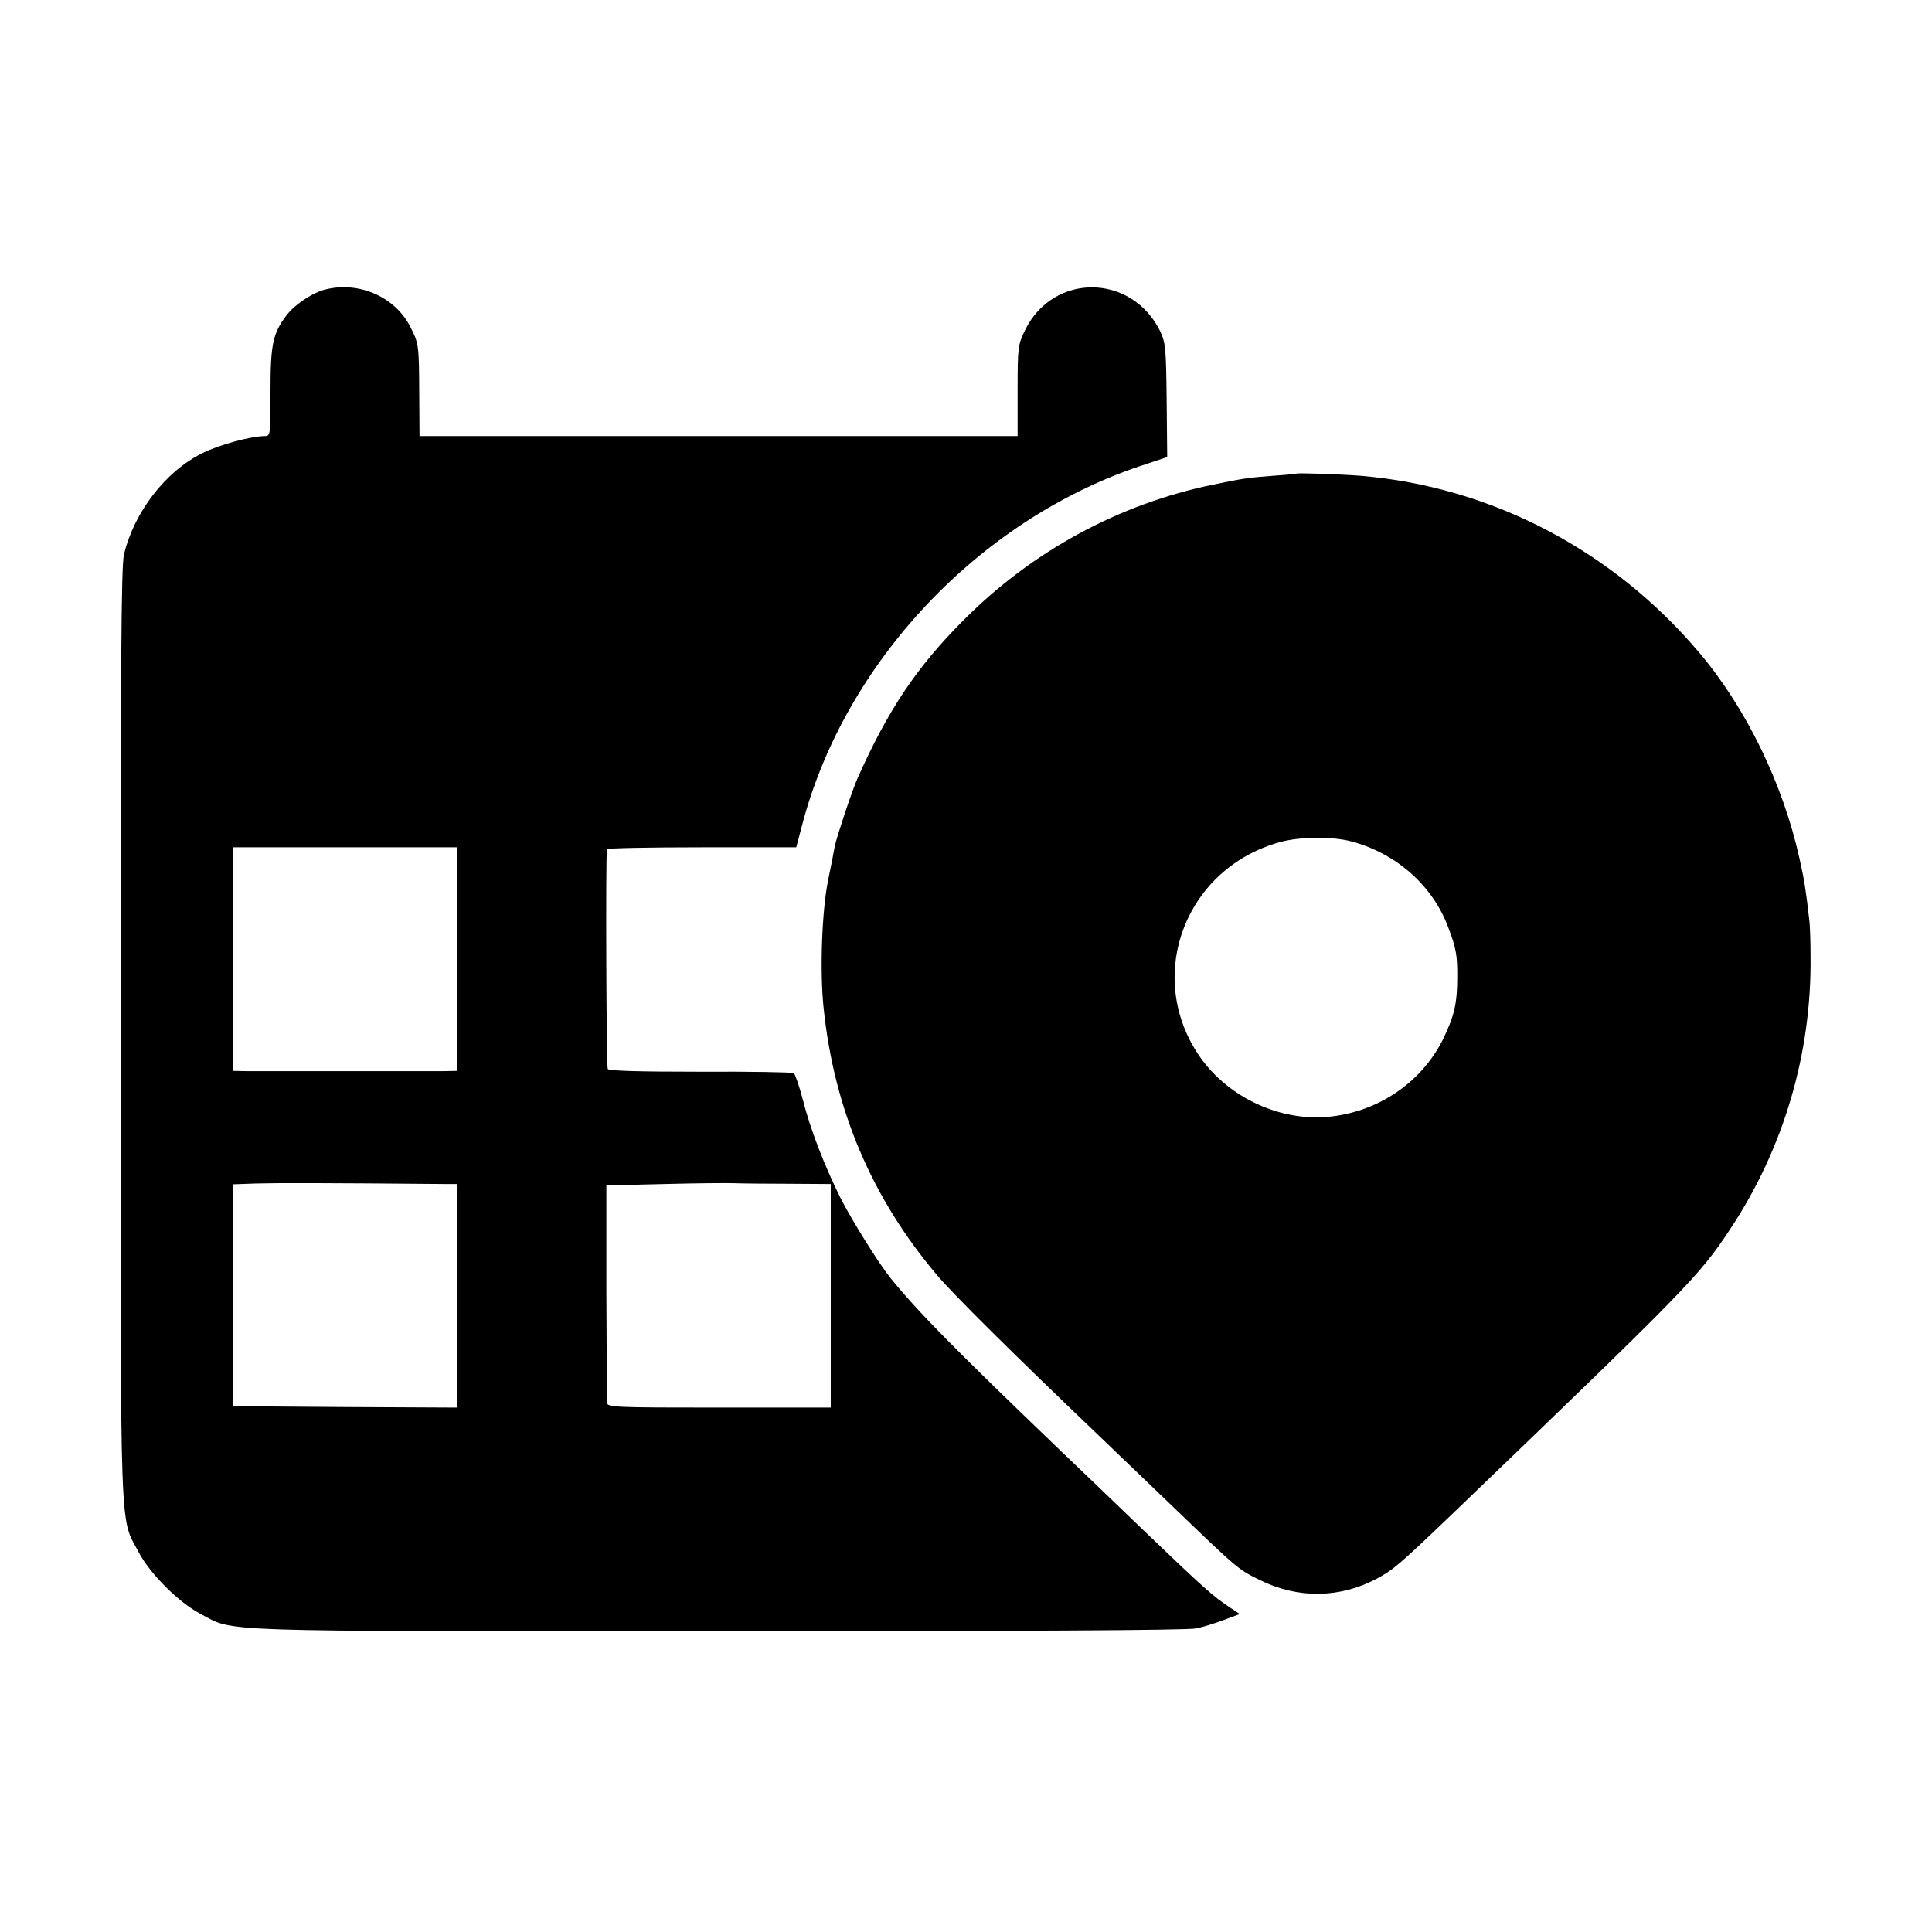
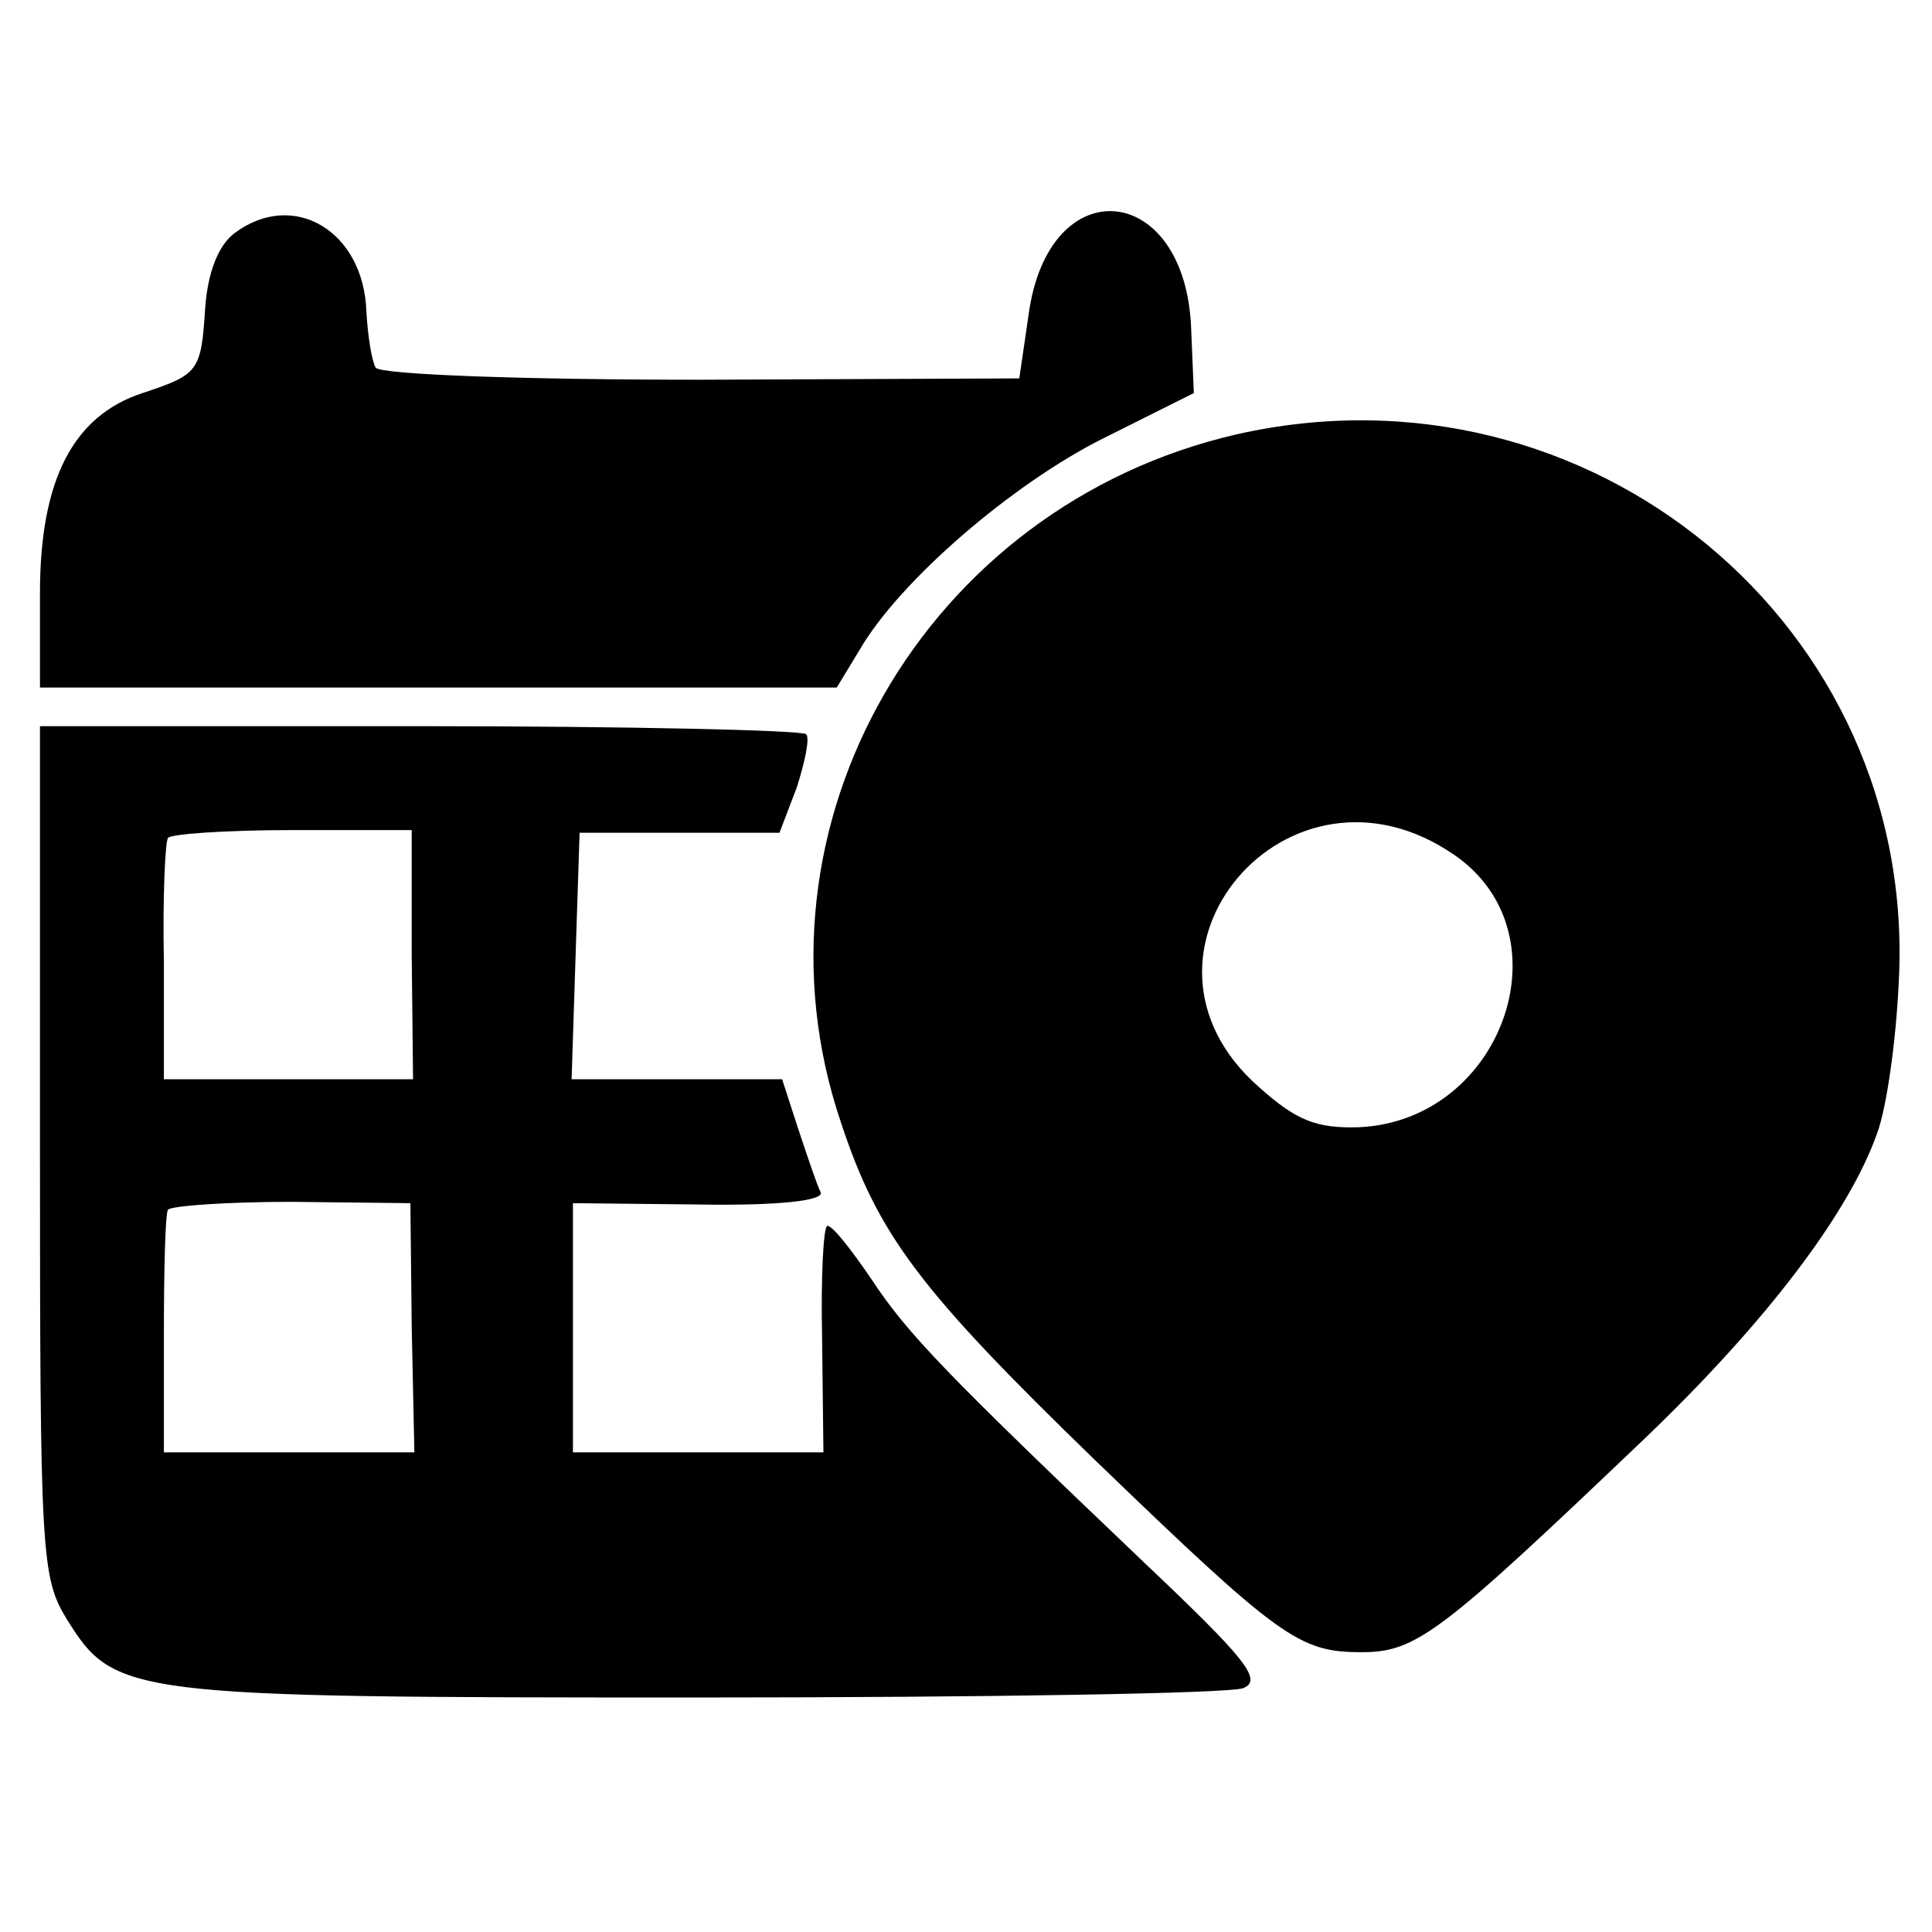
- <svg xmlns="http://www.w3.org/2000/svg" version="1.0" width="700pt" height="700pt" viewBox="0 0 700 700" preserveAspectRatio="xMidYMid meet">
-   <g transform="translate(0,700) scale(0.1,-0.1)" fill="#000000" stroke="none">
-     <path d="M1171 5949 c-46 -14 -106 -55 -134 -93 -49 -65 -57 -105 -57 -276 0 -159 0 -160 -22 -160 -51 -1 -163 -31 -225 -62 -134 -66 -248 -215 -284 -368 -10 -43 -12 -417 -12 -1740 0 -1870 -4 -1741 66 -1875 40 -76 144 -181 223 -222 126 -67 19 -63 1878 -63 1087 0 1701 3 1730 10 25 5 70 19 101 31 l57 21 -39 26 c-62 42 -88 65 -303 271 -112 108 -256 246 -319 306 -374 359 -505 492 -605 615 -42 52 -141 211 -181 290 -58 117 -109 248 -136 355 -13 50 -28 93 -33 97 -5 3 -157 6 -339 5 -224 0 -331 3 -335 10 -5 8 -8 752 -3 796 1 4 155 7 344 7 l342 0 23 87 c155 584 637 1096 1219 1293 l102 34 -2 206 c-2 190 -4 208 -24 251 -104 209 -387 211 -489 3 -26 -54 -27 -62 -27 -220 l0 -164 -1084 0 -1083 0 -1 153 c-1 178 -1 182 -34 246 -57 109 -192 165 -314 130z m484 -2424 l0 -405 -50 -1 c-71 0 -650 0 -710 0 l-51 1 0 405 0 405 406 0 405 0 0 -405z m-35 -815 l35 0 0 -405 0 -405 -405 2 -405 3 -1 402 0 402 85 3 c71 2 247 2 691 -2z m1238 1 l152 -1 0 -405 0 -405 -405 0 c-379 0 -405 1 -406 18 0 9 -1 190 -2 402 l0 385 209 5 c115 3 229 4 254 3 25 -1 114 -2 198 -2z" />
-     <path d="M4697 5284 c-1 -1 -40 -5 -87 -8 -90 -7 -103 -9 -215 -32 -341 -70 -656 -241 -906 -493 -169 -170 -272 -324 -382 -571 -19 -42 -74 -208 -82 -244 -3 -14 -7 -38 -10 -53 -3 -16 -10 -49 -15 -74 -22 -111 -30 -325 -16 -460 38 -369 175 -690 411 -969 59 -70 282 -291 590 -585 28 -27 140 -134 247 -237 256 -246 252 -243 333 -283 138 -68 289 -66 423 5 60 32 83 52 268 229 864 830 901 868 1015 1041 192 291 293 634 289 984 0 56 -2 117 -5 136 -12 105 -17 139 -35 219 -60 271 -193 545 -363 746 -312 370 -752 601 -1226 641 -77 6 -230 11 -234 8z m201 -1333 c163 -44 294 -161 350 -313 28 -74 32 -100 32 -173 0 -100 -10 -144 -51 -229 -79 -160 -240 -268 -423 -283 -181 -14 -369 79 -468 232 -188 290 -39 671 300 764 73 20 189 21 260 2z" />
+ <svg xmlns="http://www.w3.org/2000/svg" version="1.0" width="145pt" height="145pt" viewBox="0 0 145 145" preserveAspectRatio="xMidYMid meet">
+   <g transform="translate(0,145) scale(0.1,-0.1)" fill="#000000" stroke="none">
+     <path d="M176 1275 c-12 -9 -20 -29 -22 -56 -3 -48 -5 -50 -47 -64 -52 -17 -77 -65 -77 -150 l0 -71 299 0 299 0 17 28 c30 52 115 125 183 159 l68 34 -2 48 c-4 111 -107 121 -122 11 l-7 -48 -239 -1 c-136 0 -240 4 -244 9 -3 5 -6 24 -7 42 -2 61 -55 92 -99 59z" />
+     <path d="M928 1124 c-234 -54 -372 -294 -297 -516 28 -85 59 -126 191 -254 139 -134 153 -144 200 -144 41 0 59 14 212 160 92 88 154 170 175 230 7 19 14 69 16 112 15 268 -232 472 -497 412z m164 -316 c85 -59 36 -199 -72 -204 -32 -1 -47 5 -75 30 -114 100 22 261 147 174z" />
+     <path d="M30 586 c0 -302 1 -320 20 -351 36 -58 45 -59 474 -59 215 0 399 3 409 7 15 6 2 22 -74 94 -149 142 -178 172 -205 213 -15 22 -29 40 -33 40 -3 0 -5 -38 -4 -85 l1 -85 -94 0 -94 0 0 94 0 93 95 -1 c60 -1 93 3 91 9 -3 6 -10 27 -17 48 l-12 37 -79 0 -79 0 3 93 3 92 75 0 75 0 13 34 c6 19 10 37 7 40 -4 3 -134 6 -291 6 l-284 0 0 -319z m279 147 l1 -93 -94 0 -93 0 0 88 c-1 48 1 90 3 93 1 3 43 6 93 6 l90 0 0 -94z m0 -279 l2 -94 -94 0 -94 0 0 88 c0 48 1 90 3 94 2 3 44 6 93 6 l89 -1 1 -93z" />
  </g>
</svg>
